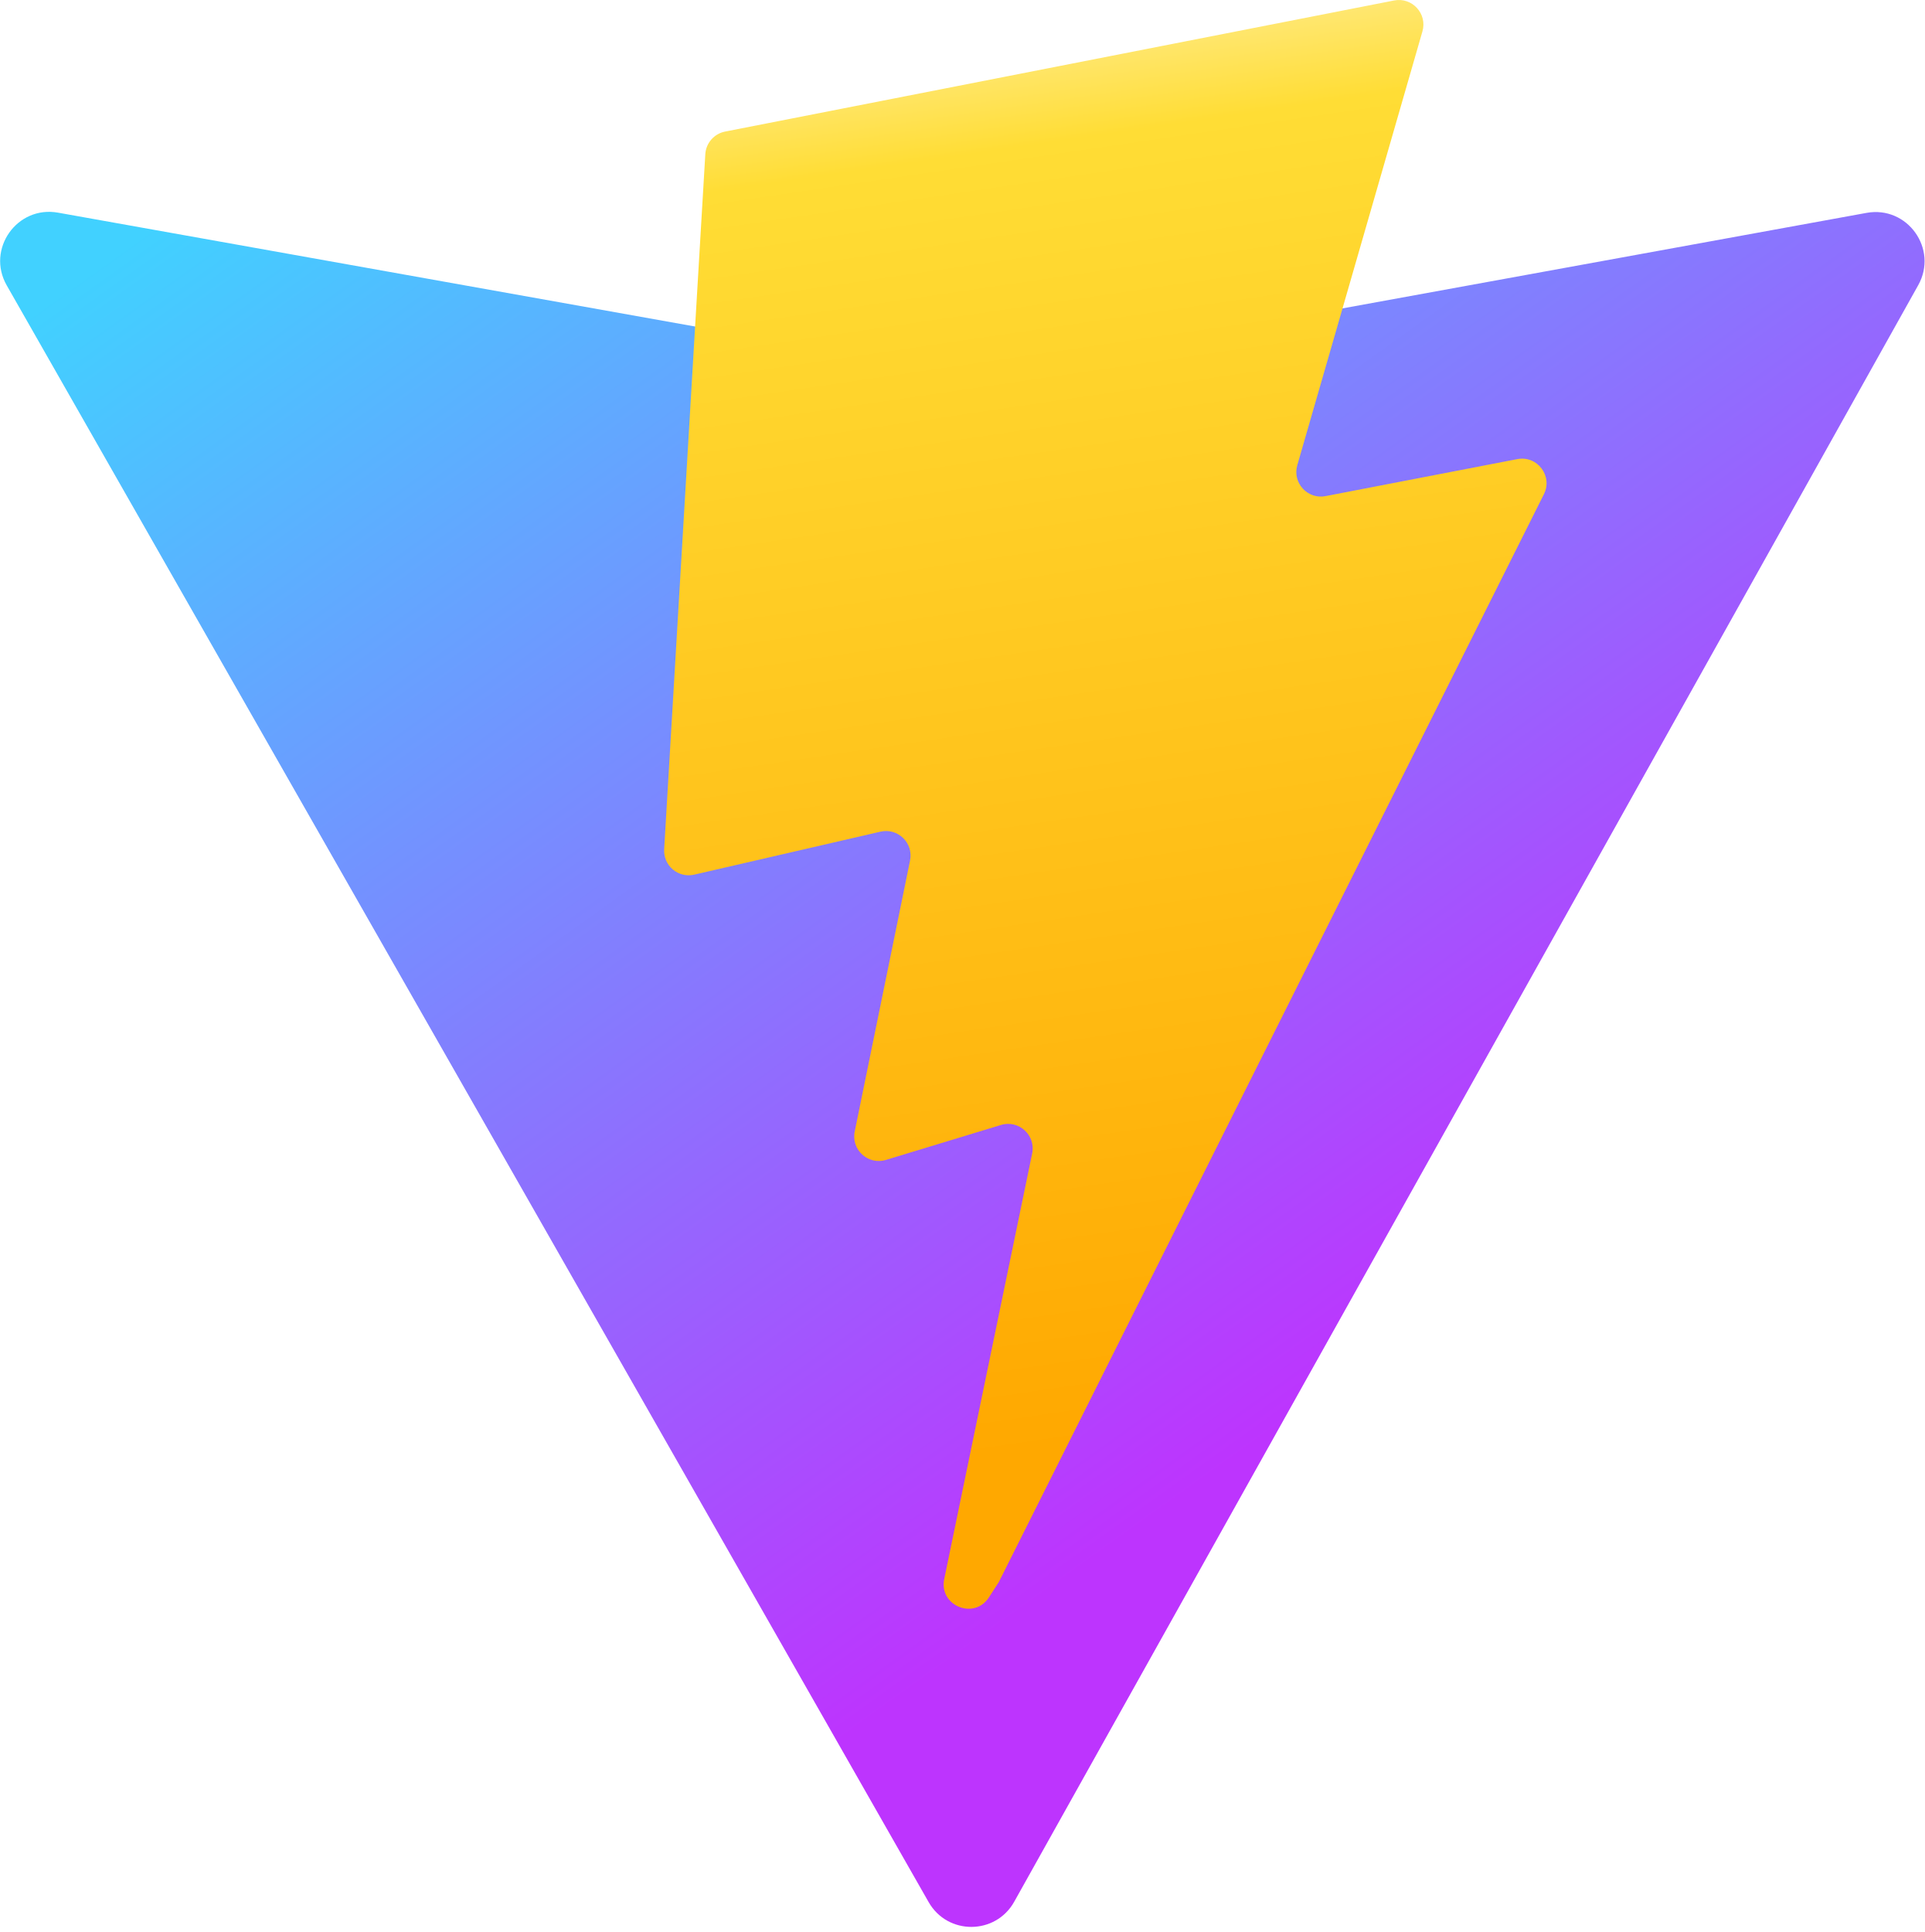
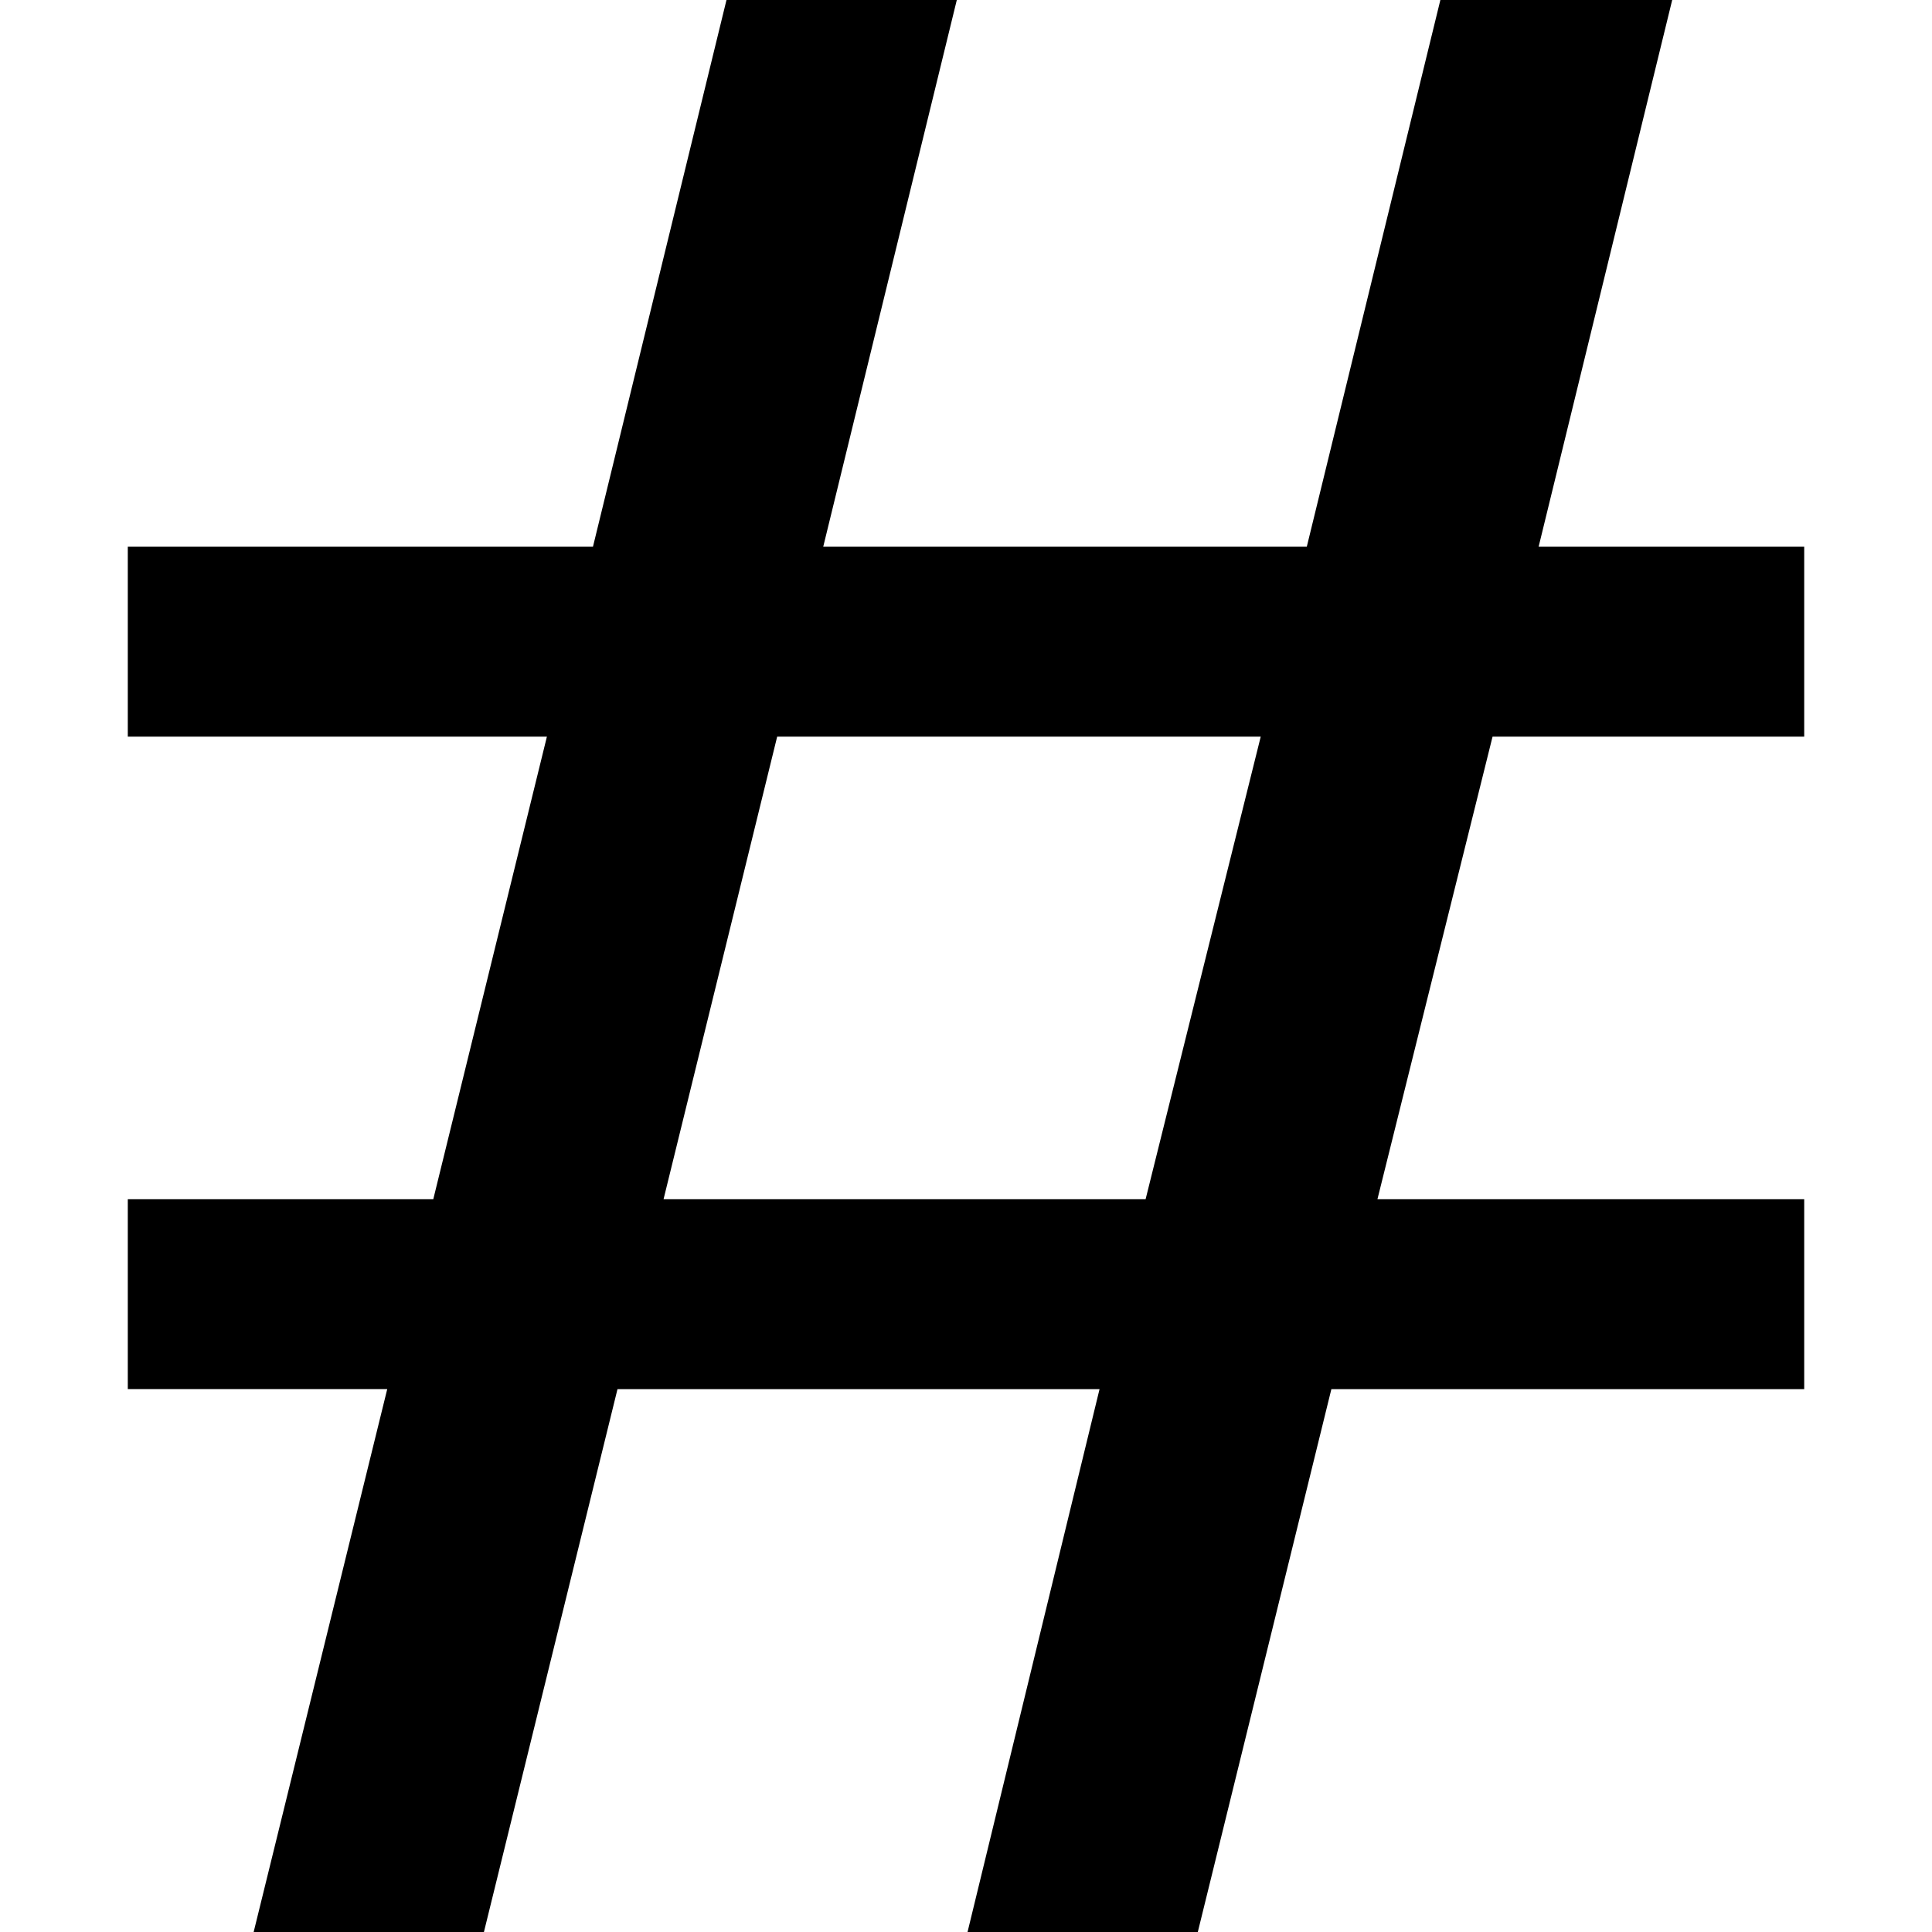
- <svg xmlns="http://www.w3.org/2000/svg" aria-hidden="true" role="img" class="iconify iconify--logos" width="31.88" height="32" preserveAspectRatio="xMidYMid meet" viewBox="0 0 256 257">
-   <defs>
-     <linearGradient id="IconifyId1813088fe1fbc01fb466" x1="-.828%" x2="57.636%" y1="7.652%" y2="78.411%">
-       <stop offset="0%" stop-color="#41D1FF" />
-       <stop offset="100%" stop-color="#BD34FE" />
-     </linearGradient>
-     <linearGradient id="IconifyId1813088fe1fbc01fb467" x1="43.376%" x2="50.316%" y1="2.242%" y2="89.03%">
-       <stop offset="0%" stop-color="#FFEA83" />
-       <stop offset="8.333%" stop-color="#FFDD35" />
-       <stop offset="100%" stop-color="#FFA800" />
-     </linearGradient>
-   </defs>
-   <path fill="url(#IconifyId1813088fe1fbc01fb466)" d="M255.153 37.938L134.897 252.976c-2.483 4.44-8.862 4.466-11.382.048L.875 37.958c-2.746-4.814 1.371-10.646 6.827-9.67l120.385 21.517a6.537 6.537 0 0 0 2.322-.004l117.867-21.483c5.438-.991 9.574 4.796 6.877 9.62Z" />
-   <path fill="url(#IconifyId1813088fe1fbc01fb467)" d="M185.432.063L96.44 17.501a3.268 3.268 0 0 0-2.634 3.014l-5.474 92.456a3.268 3.268 0 0 0 3.997 3.378l24.777-5.718c2.318-.535 4.413 1.507 3.936 3.838l-7.361 36.047c-.495 2.426 1.782 4.5 4.151 3.78l15.304-4.649c2.372-.72 4.652 1.36 4.15 3.788l-11.698 56.621c-.732 3.542 3.979 5.473 5.943 2.437l1.313-2.028l72.516-144.72c1.215-2.423-.88-5.186-3.54-4.672l-25.505 4.922c-2.396.462-4.435-1.77-3.759-4.114l16.646-57.705c.677-2.35-1.37-4.583-3.769-4.113Z" />
+ <svg xmlns="http://www.w3.org/2000/svg" fill="#000000" height="800px" width="800px" version="1.1" id="Capa_1" viewBox="0 0 490 490" xml:space="preserve">
+   <path d="M64.333,490h58.401l33.878-137.69h122.259L245.39,490h58.401l33.878-137.69h119.92v-48.162h-108.24l29.2-117.324h79.04  v-48.162H390.23L424.108,0H365.31l-33.878,138.661H208.79L242.668,0h-58.415l-33.864,138.661H32.411v48.162h106.298l-28.818,117.324  h-77.48v48.162h65.8L64.333,490z M197.11,186.824h122.642l-29.2,117.324H168.292L197.11,186.824z" />
</svg>
